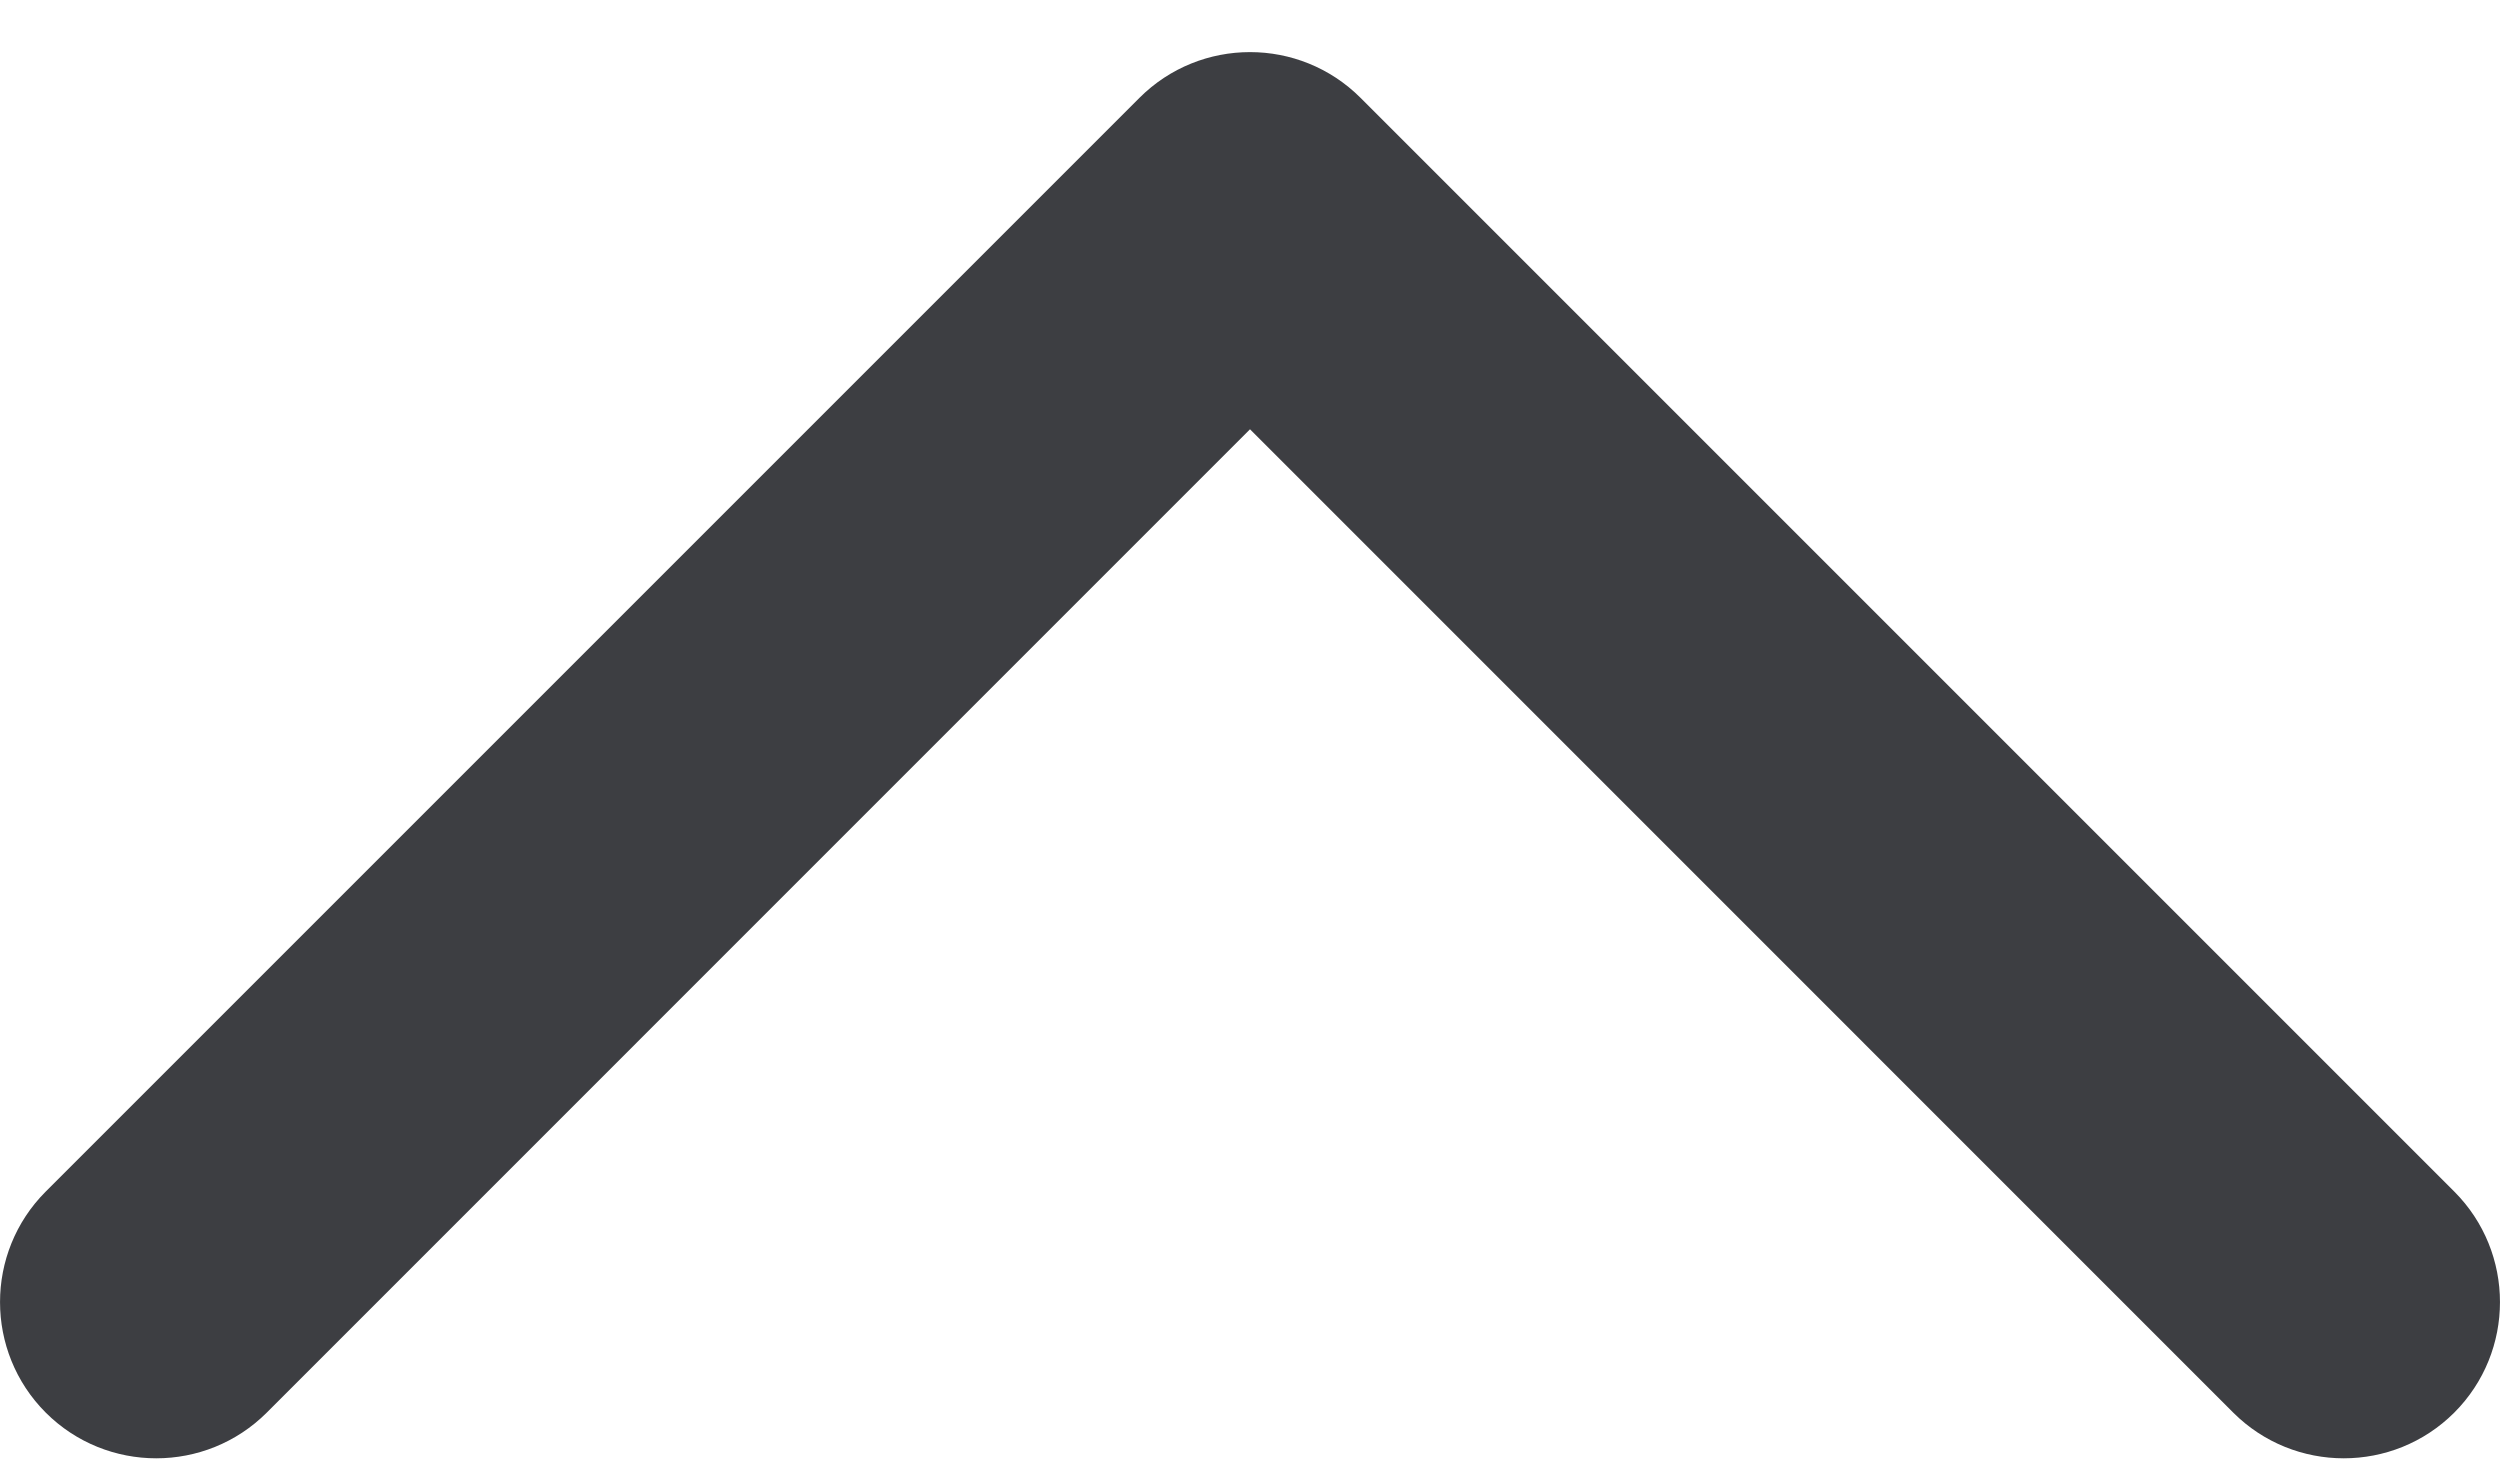
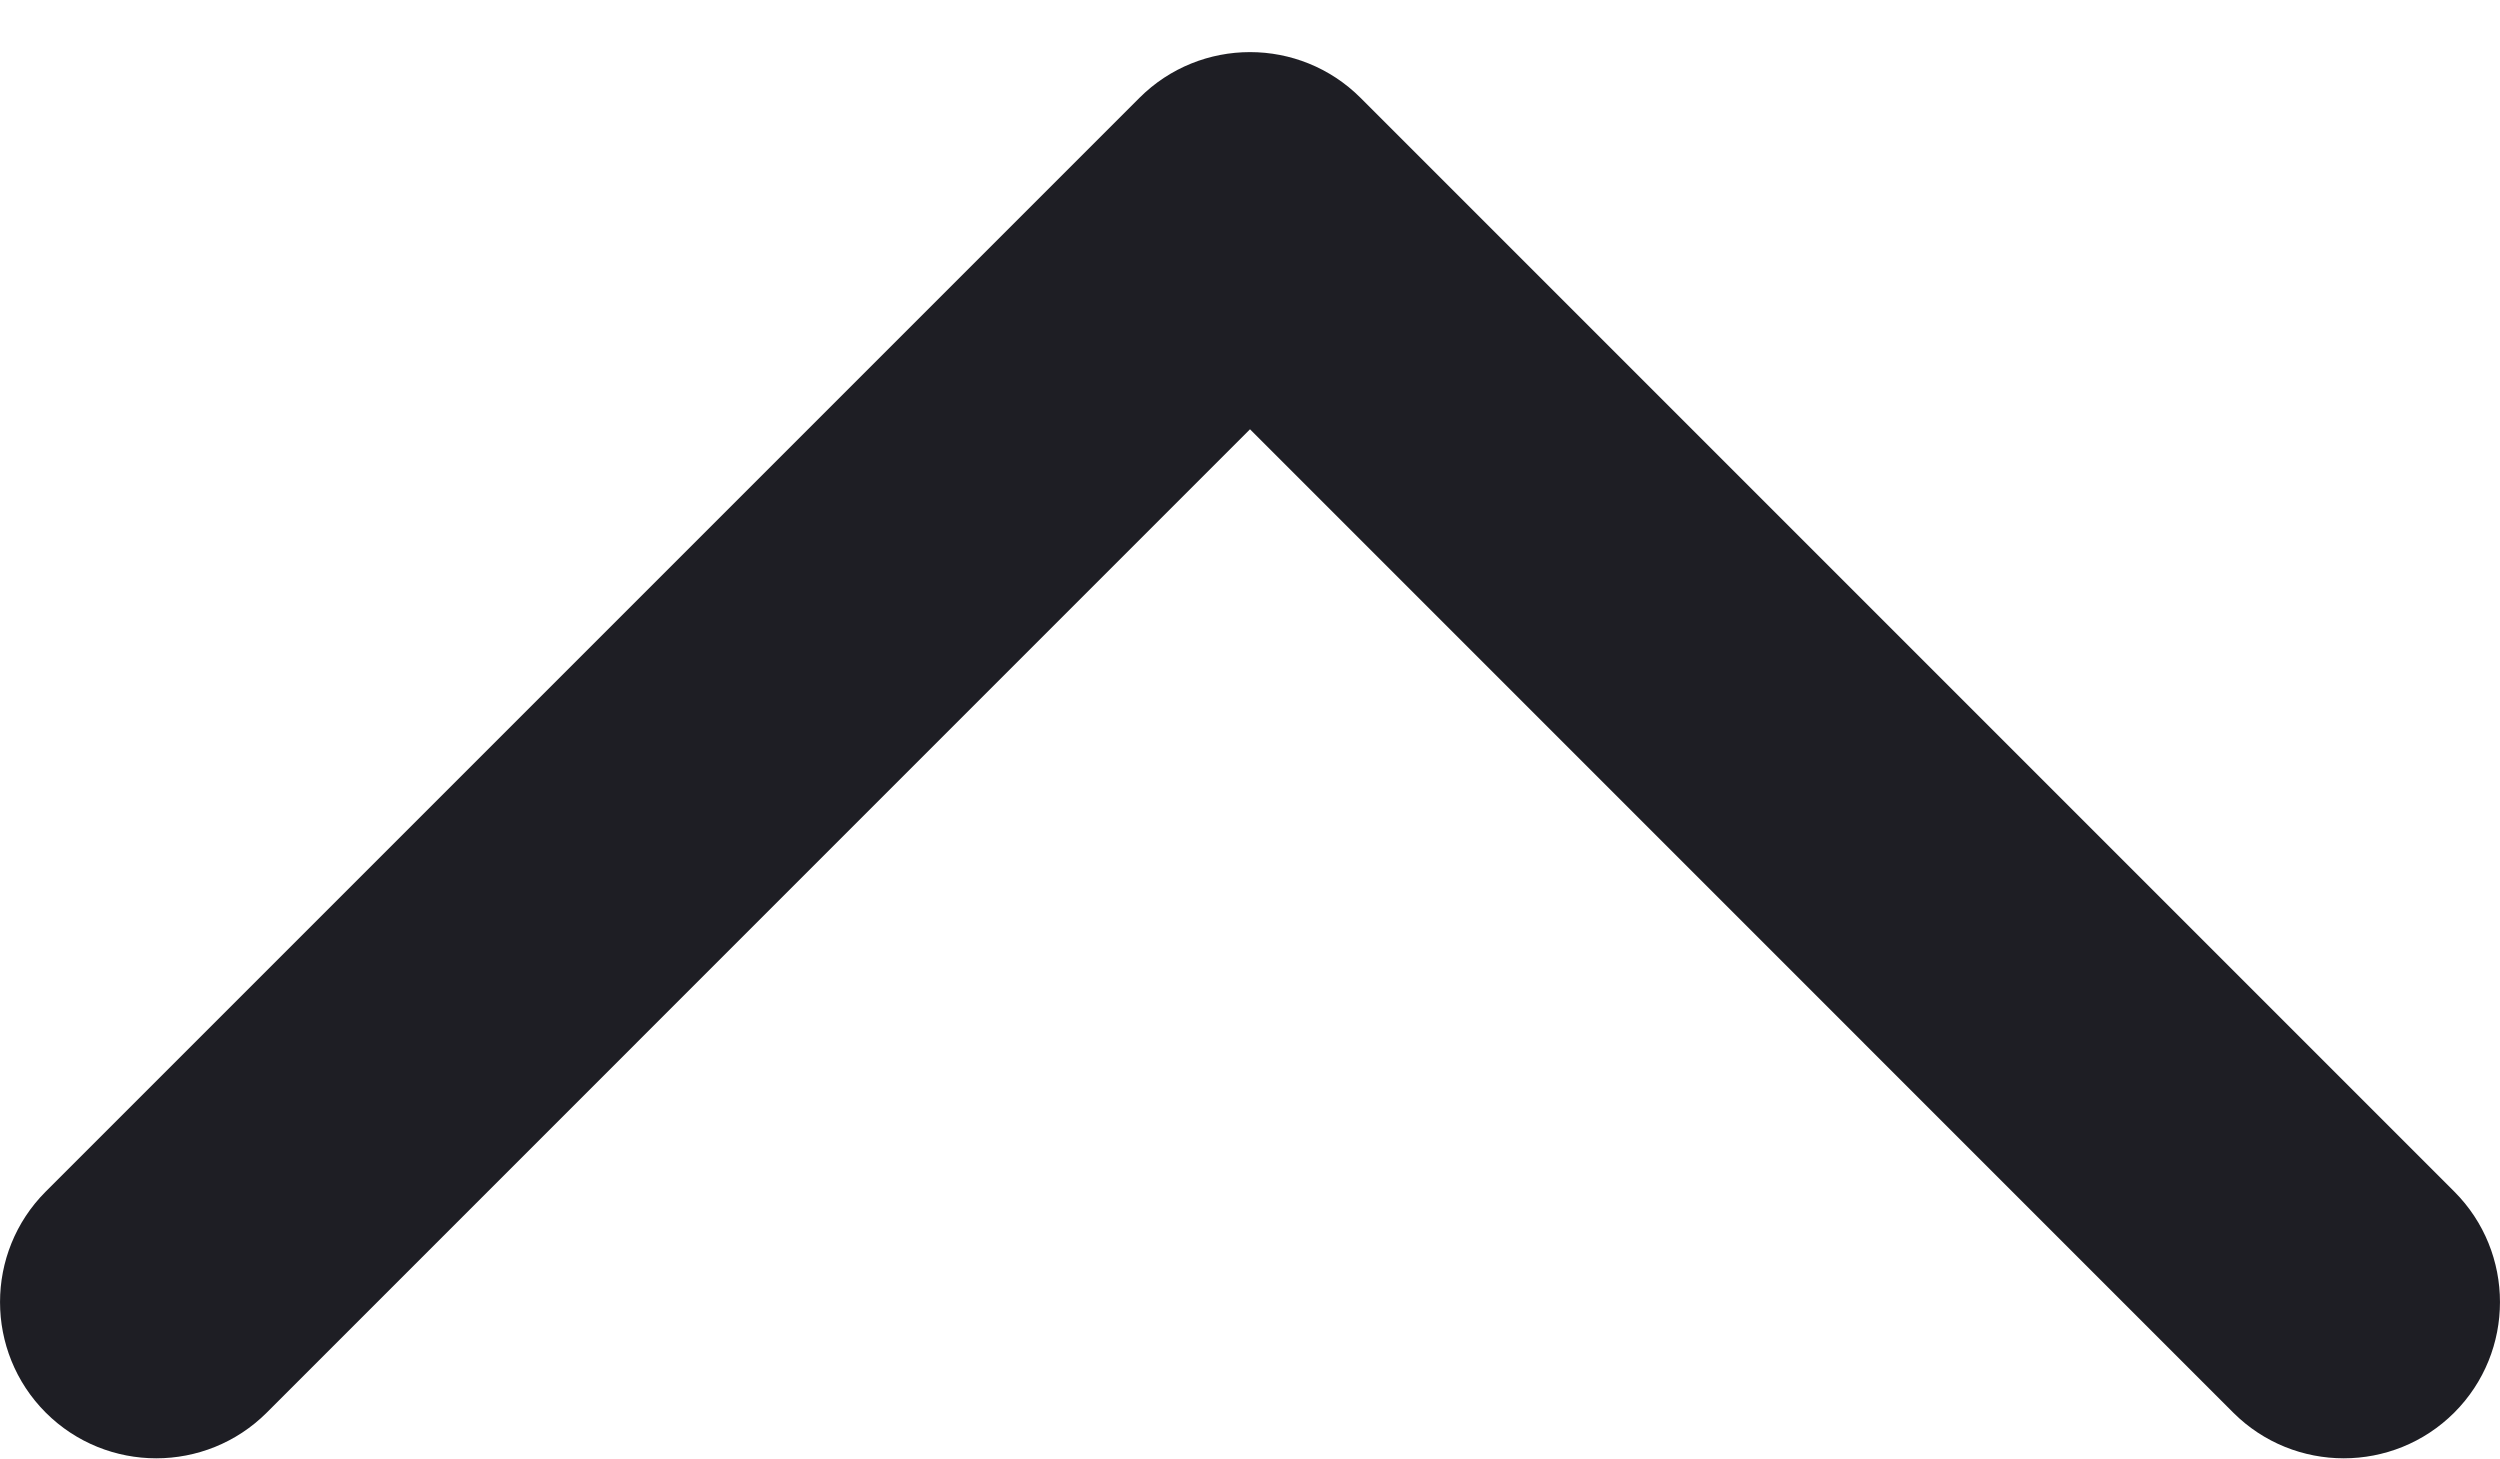
<svg xmlns="http://www.w3.org/2000/svg" id="meteor-icon-kit__solid-chevron-up" viewBox="0 0 24 14" fill="none">
-   <path fill-rule="evenodd" clip-rule="evenodd" d="M12 4.121L2.561 13.561C1.975 14.146 1.025 14.146 0.439 13.561C-0.146 12.975 -0.146 12.025 0.439 11.439L10.939 0.939C11.525 0.354 12.475 0.354 13.061 0.939L23.561 11.439C24.146 12.025 24.146 12.975 23.561 13.561C22.975 14.146 22.025 14.146 21.439 13.561L12 4.121z" fill="#3D3E42" />
+   <path fill-rule="evenodd" clip-rule="evenodd" d="M12 4.121L2.561 13.561C1.975 14.146 1.025 14.146 0.439 13.561C-0.146 12.975 -0.146 12.025 0.439 11.439L10.939 0.939C11.525 0.354 12.475 0.354 13.061 0.939L23.561 11.439C24.146 12.025 24.146 12.975 23.561 13.561C22.975 14.146 22.025 14.146 21.439 13.561L12 4.121z" fill="#1E1E24" />
</svg>
